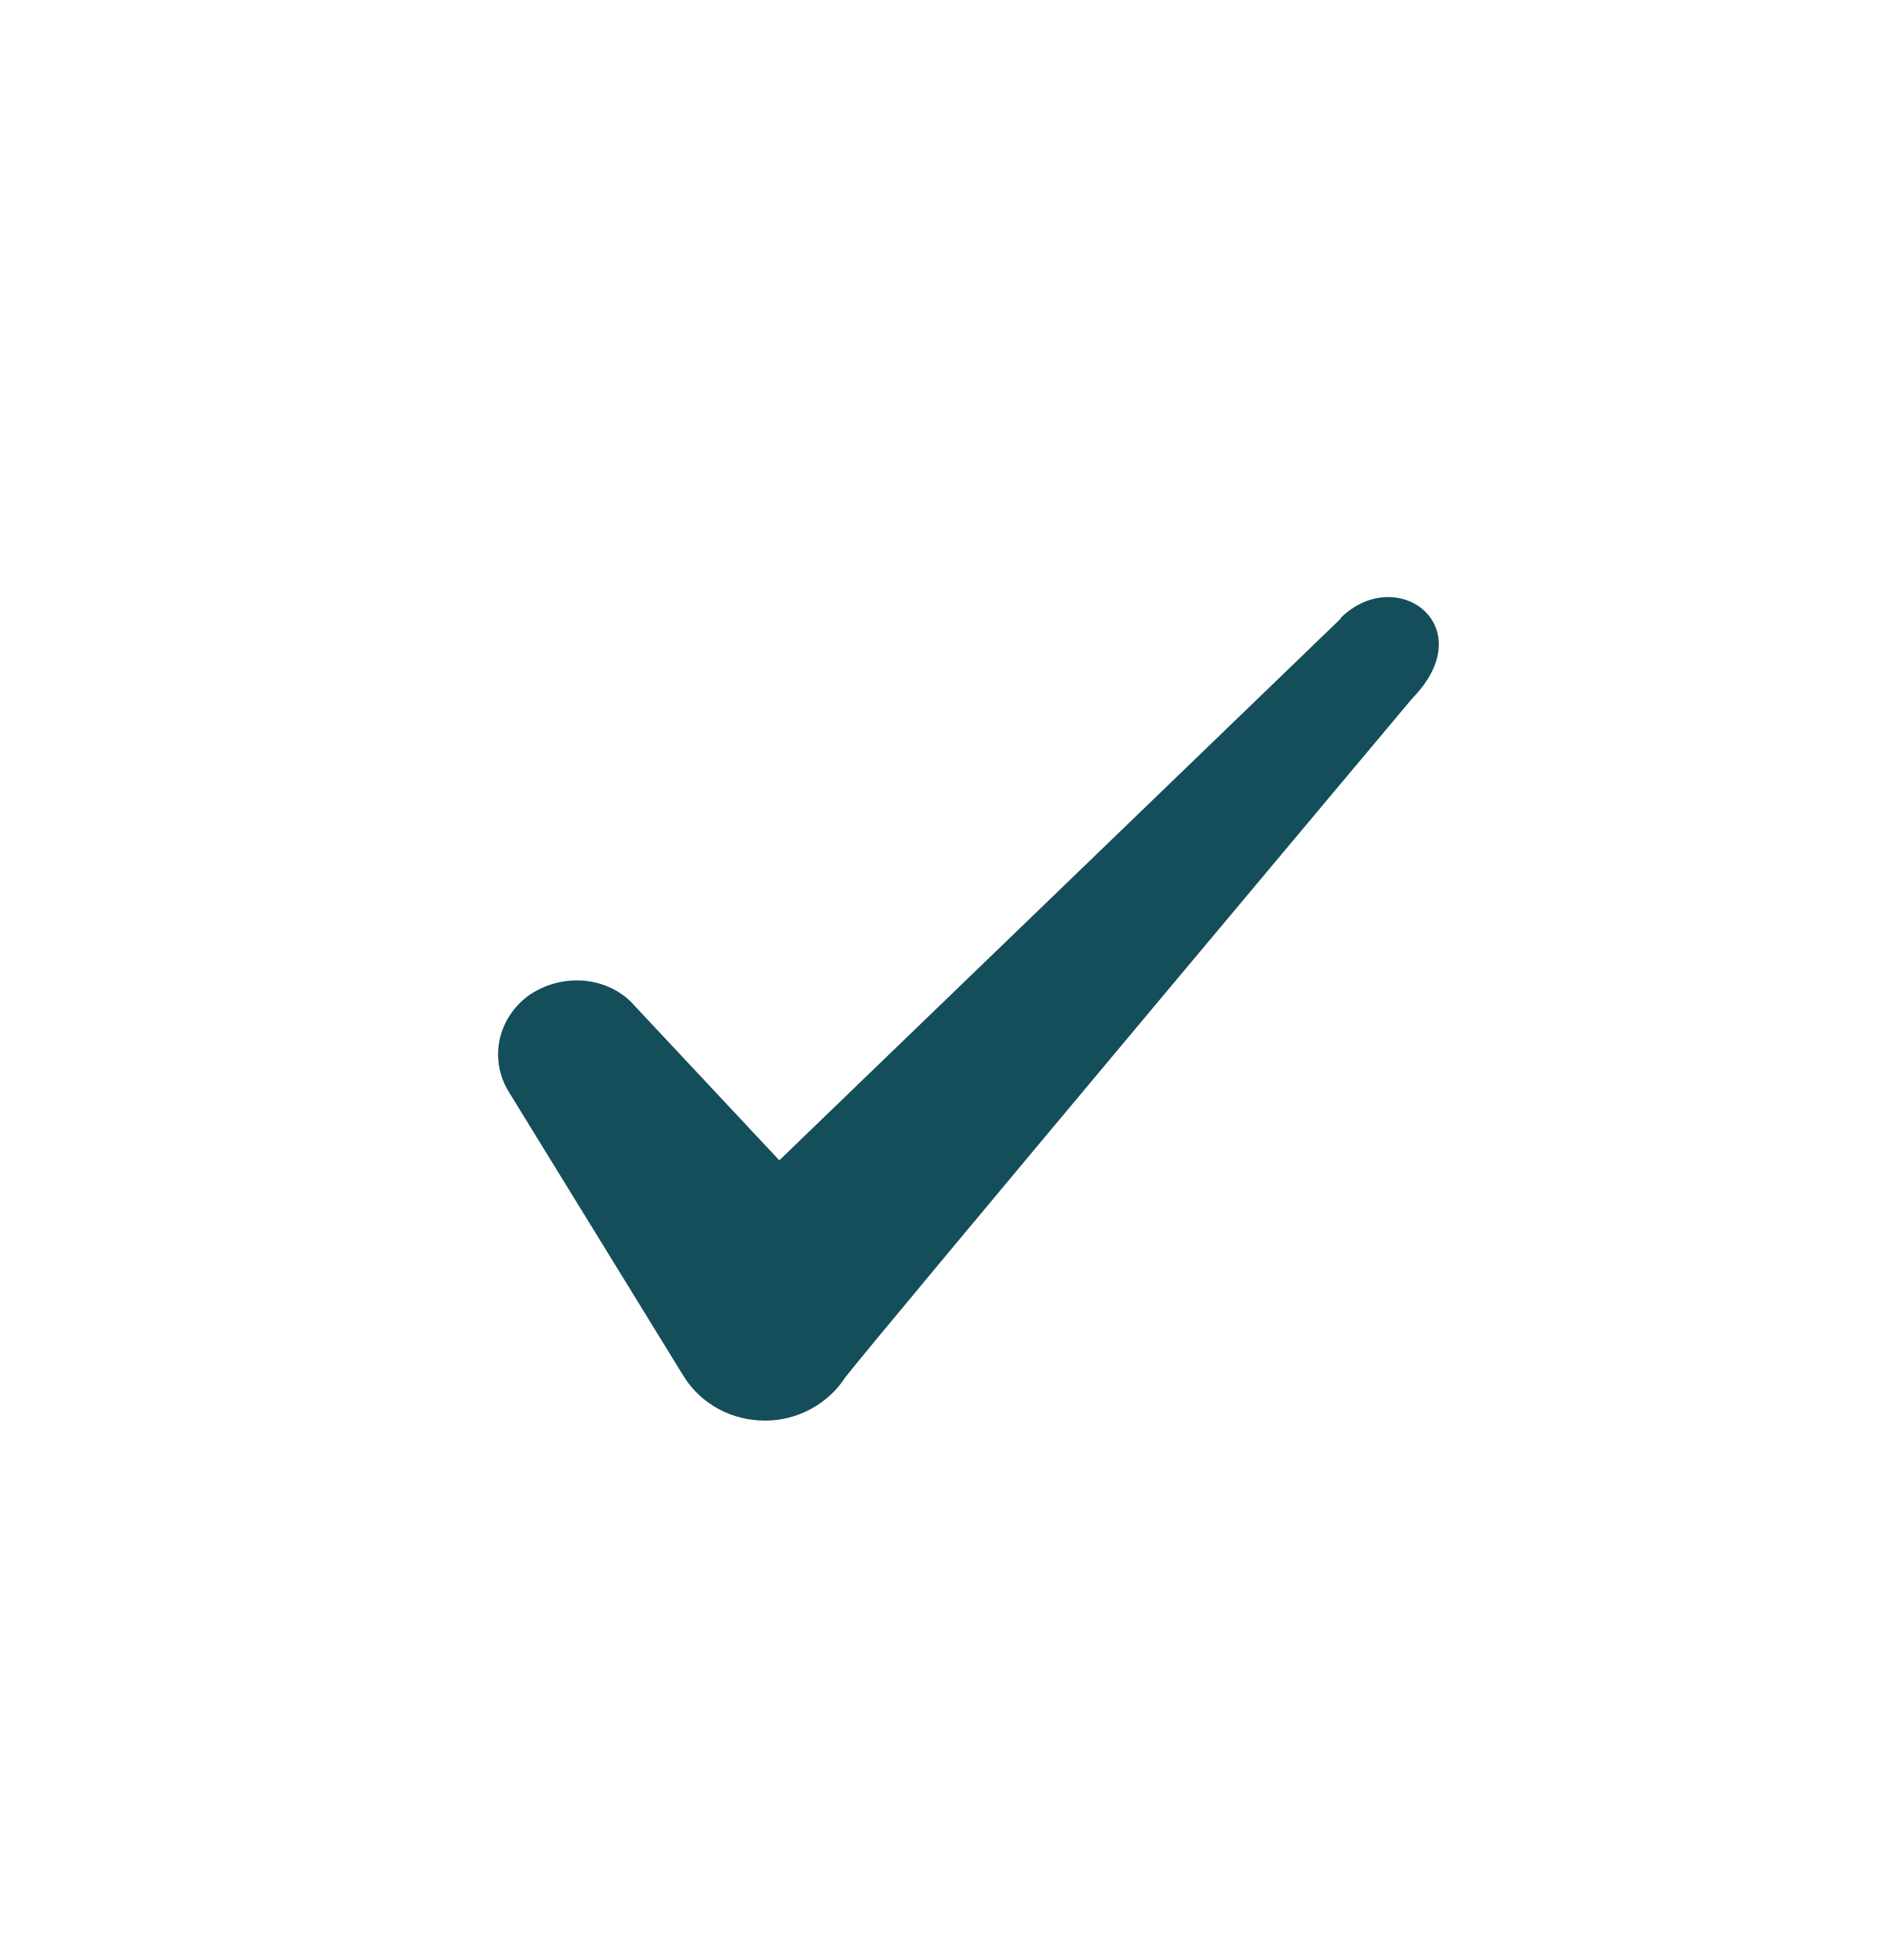
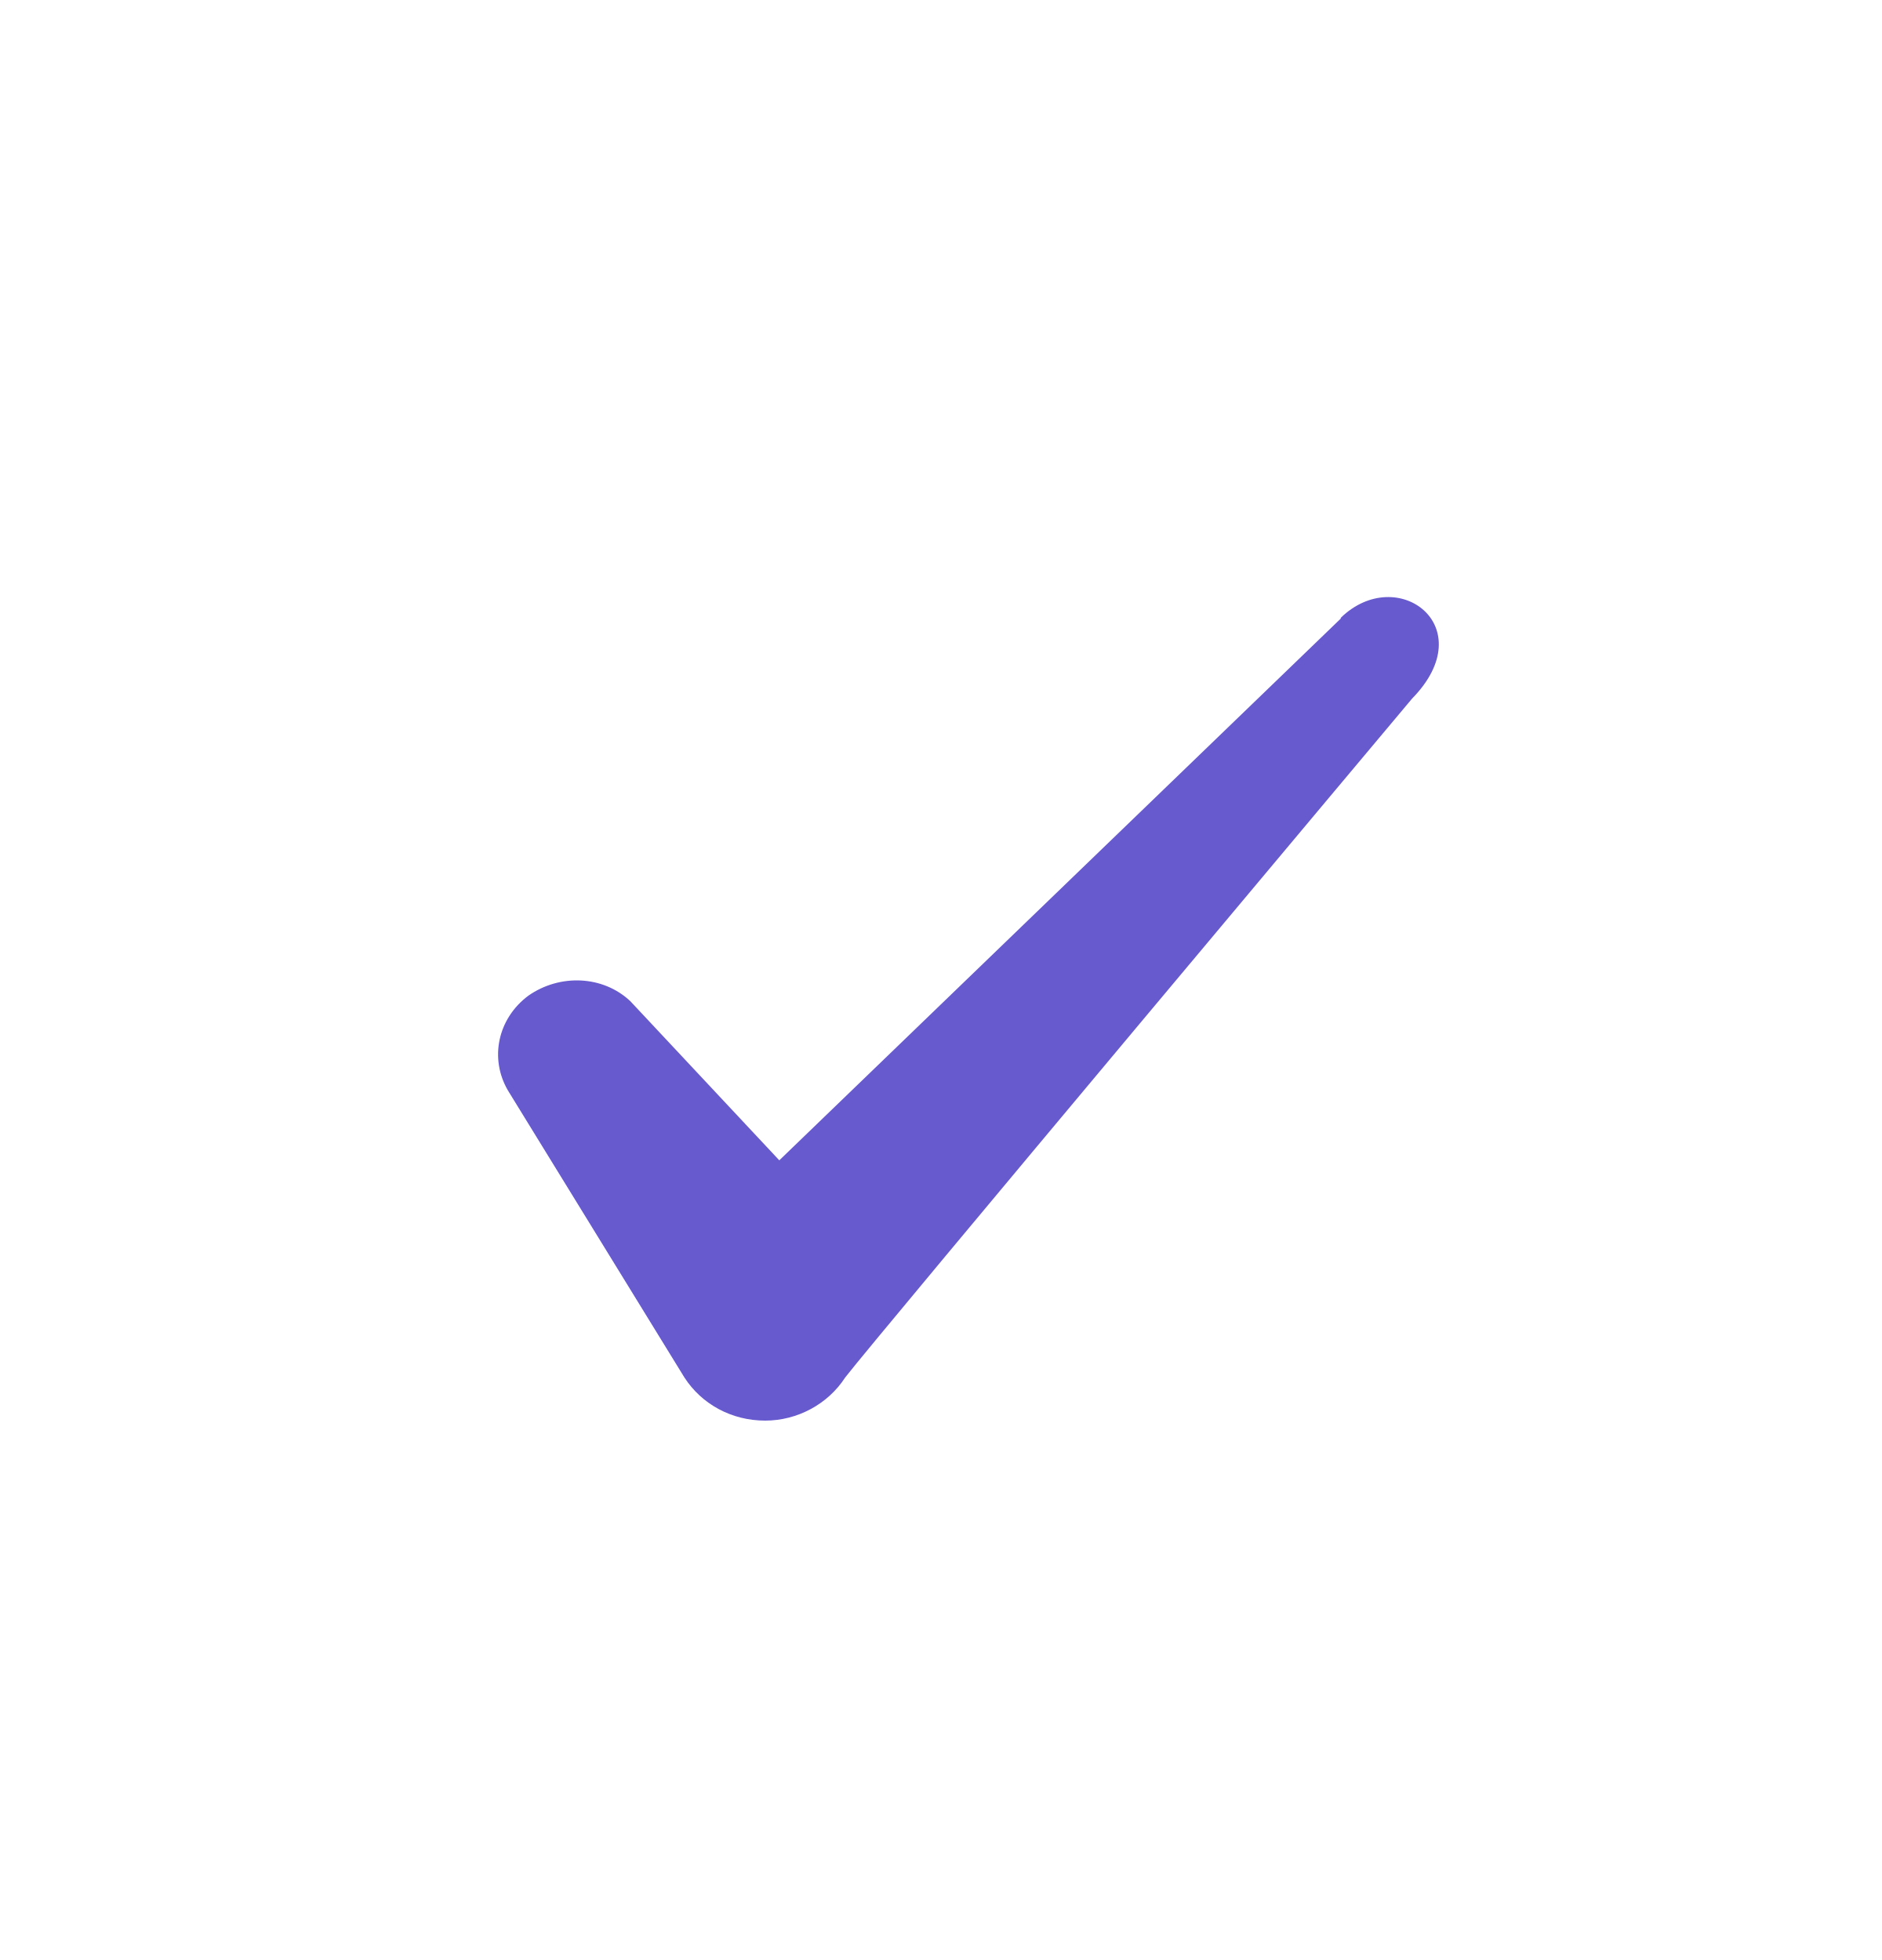
<svg xmlns="http://www.w3.org/2000/svg" width="24" height="25" viewBox="0 0 24 25" fill="none">
-   <path fill-rule="evenodd" clip-rule="evenodd" d="M17.098 7.89L9.938 14.8L8.038 12.77C7.688 12.44 7.138 12.42 6.738 12.7C6.348 12.99 6.238 13.5 6.478 13.91L8.728 17.57C8.948 17.91 9.328 18.12 9.758 18.12C10.168 18.12 10.558 17.91 10.778 17.57C11.138 17.1 18.008 8.91 18.008 8.91C18.908 7.99 17.818 7.18 17.098 7.88V7.89Z" fill="#144E5A" />
+   <path fill-rule="evenodd" clip-rule="evenodd" d="M17.098 7.89L9.938 14.8L8.038 12.77C7.688 12.44 7.138 12.42 6.738 12.7C6.348 12.99 6.238 13.5 6.478 13.91L8.728 17.57C8.948 17.91 9.328 18.12 9.758 18.12C10.168 18.12 10.558 17.91 10.778 17.57C11.138 17.1 18.008 8.91 18.008 8.91C18.908 7.99 17.818 7.18 17.098 7.88V7.89Z" fill="#6759CE" />
</svg>
